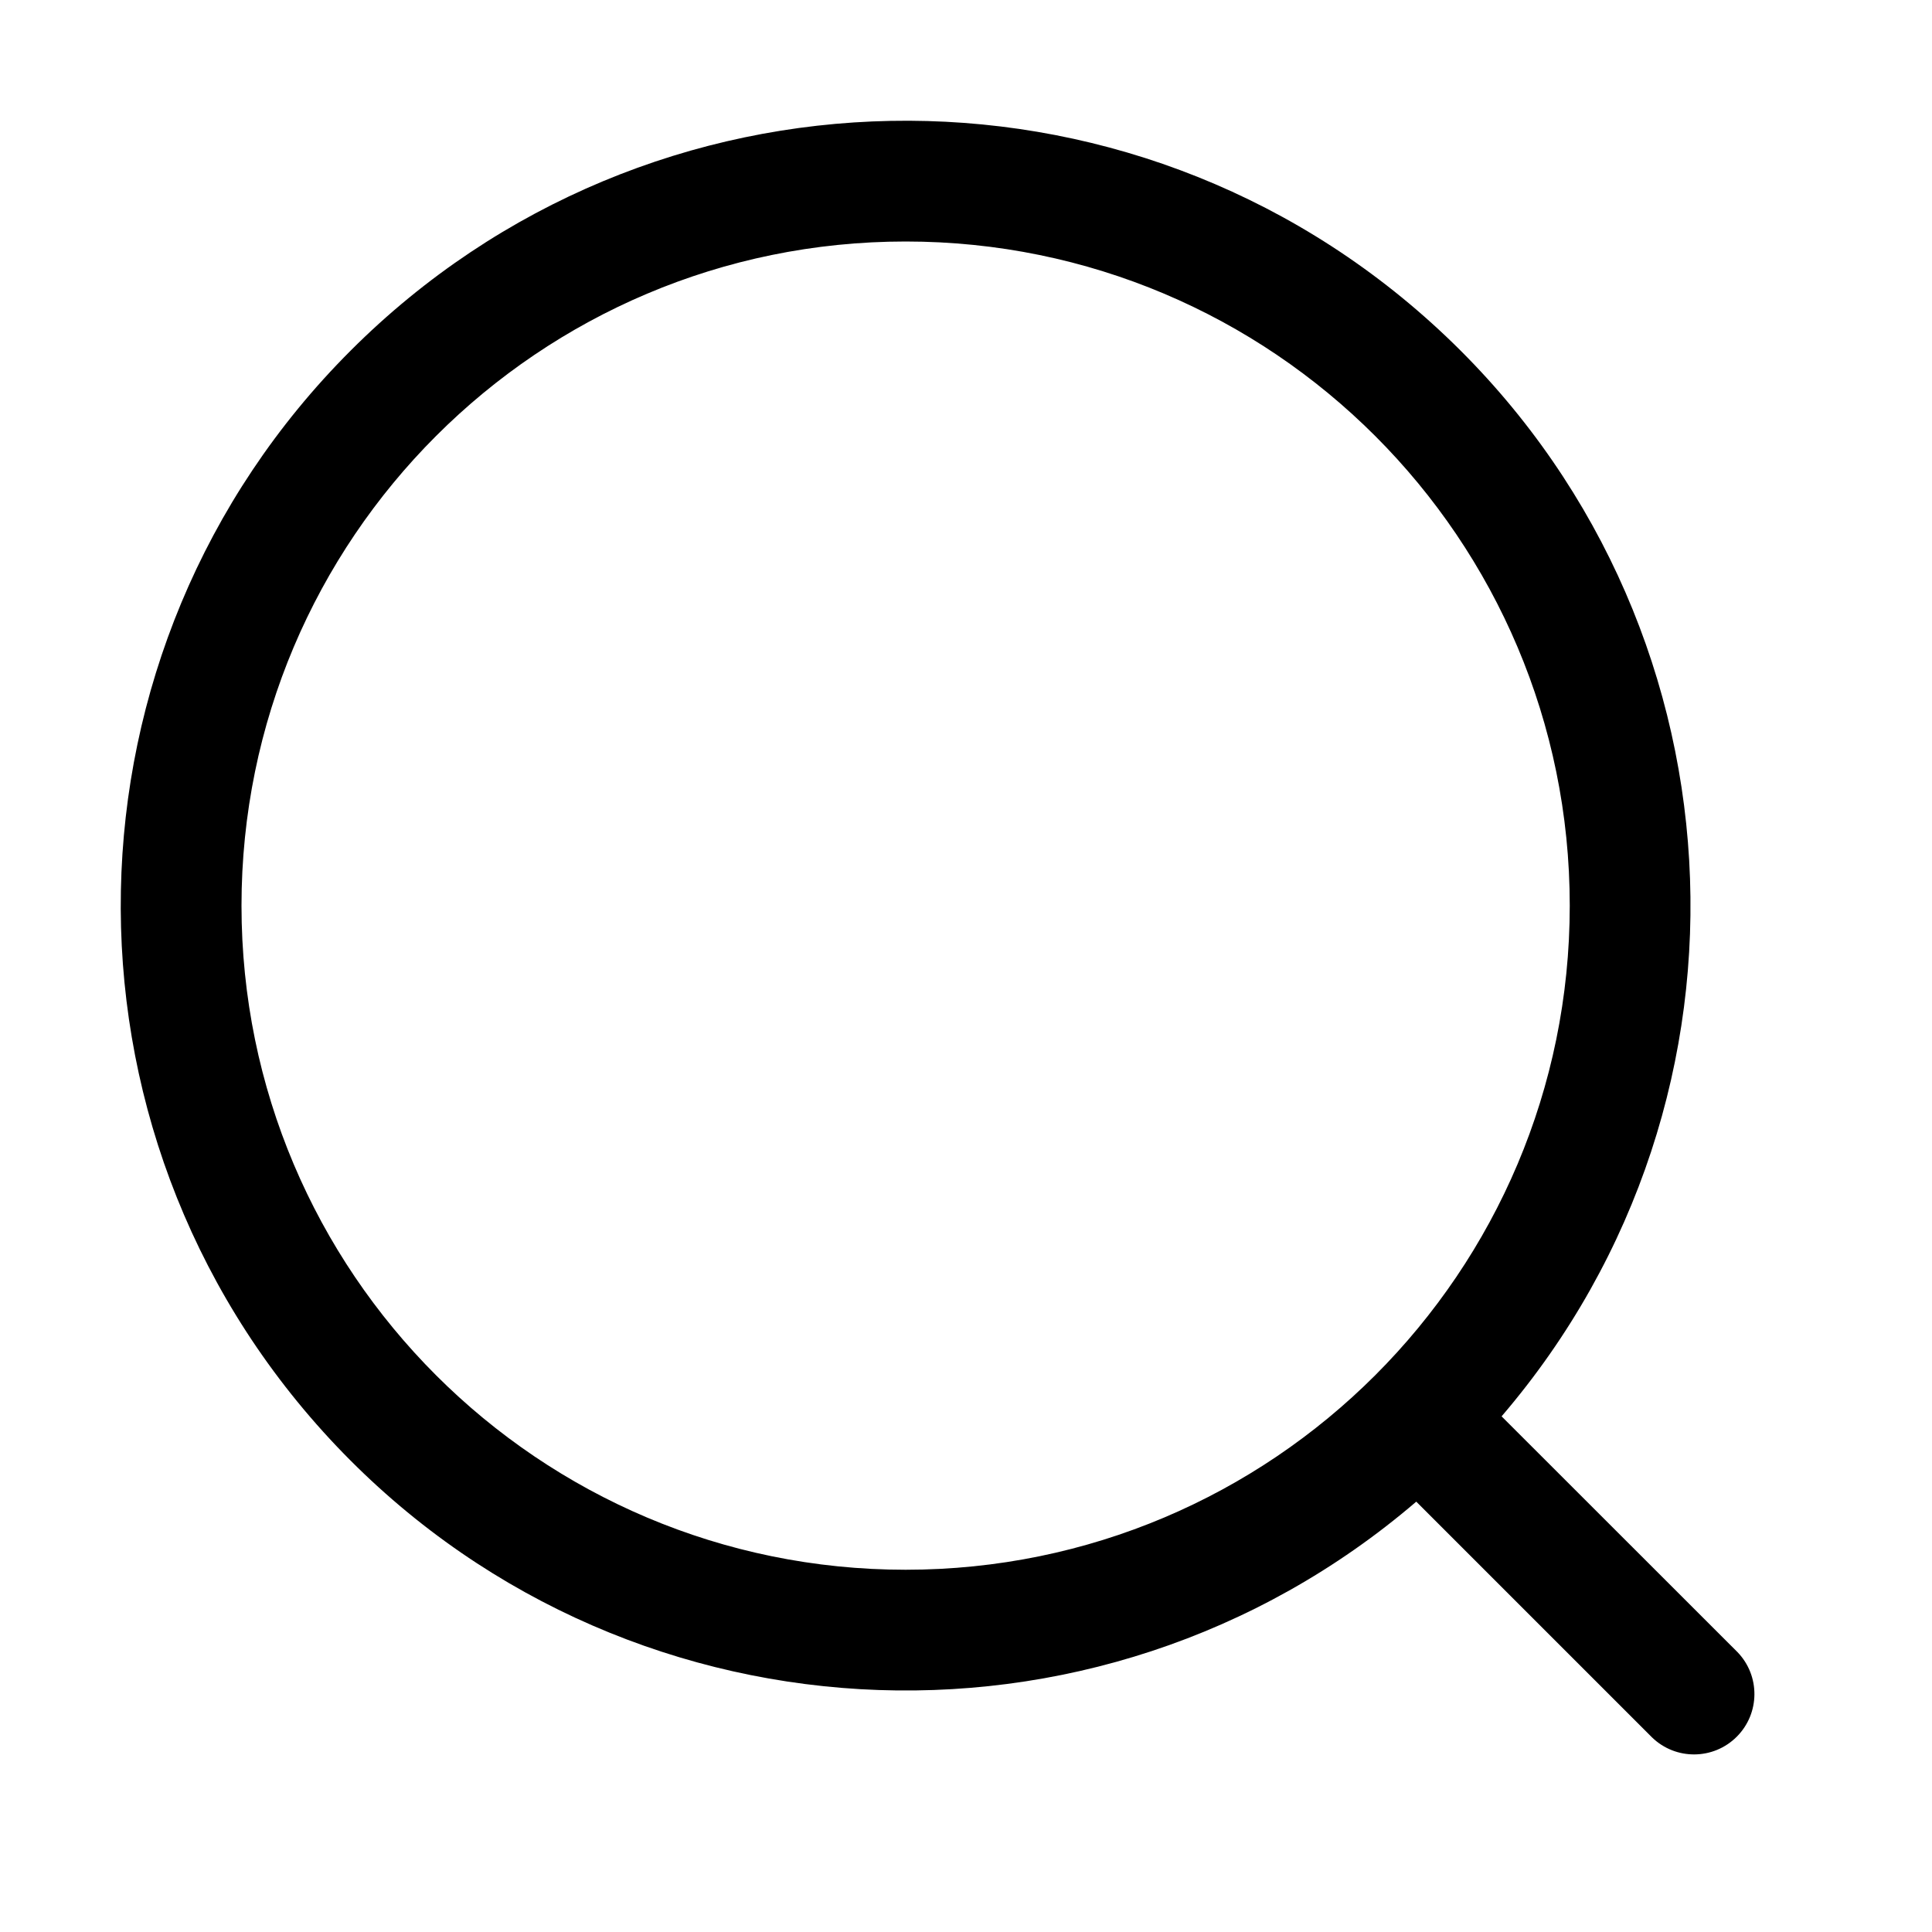
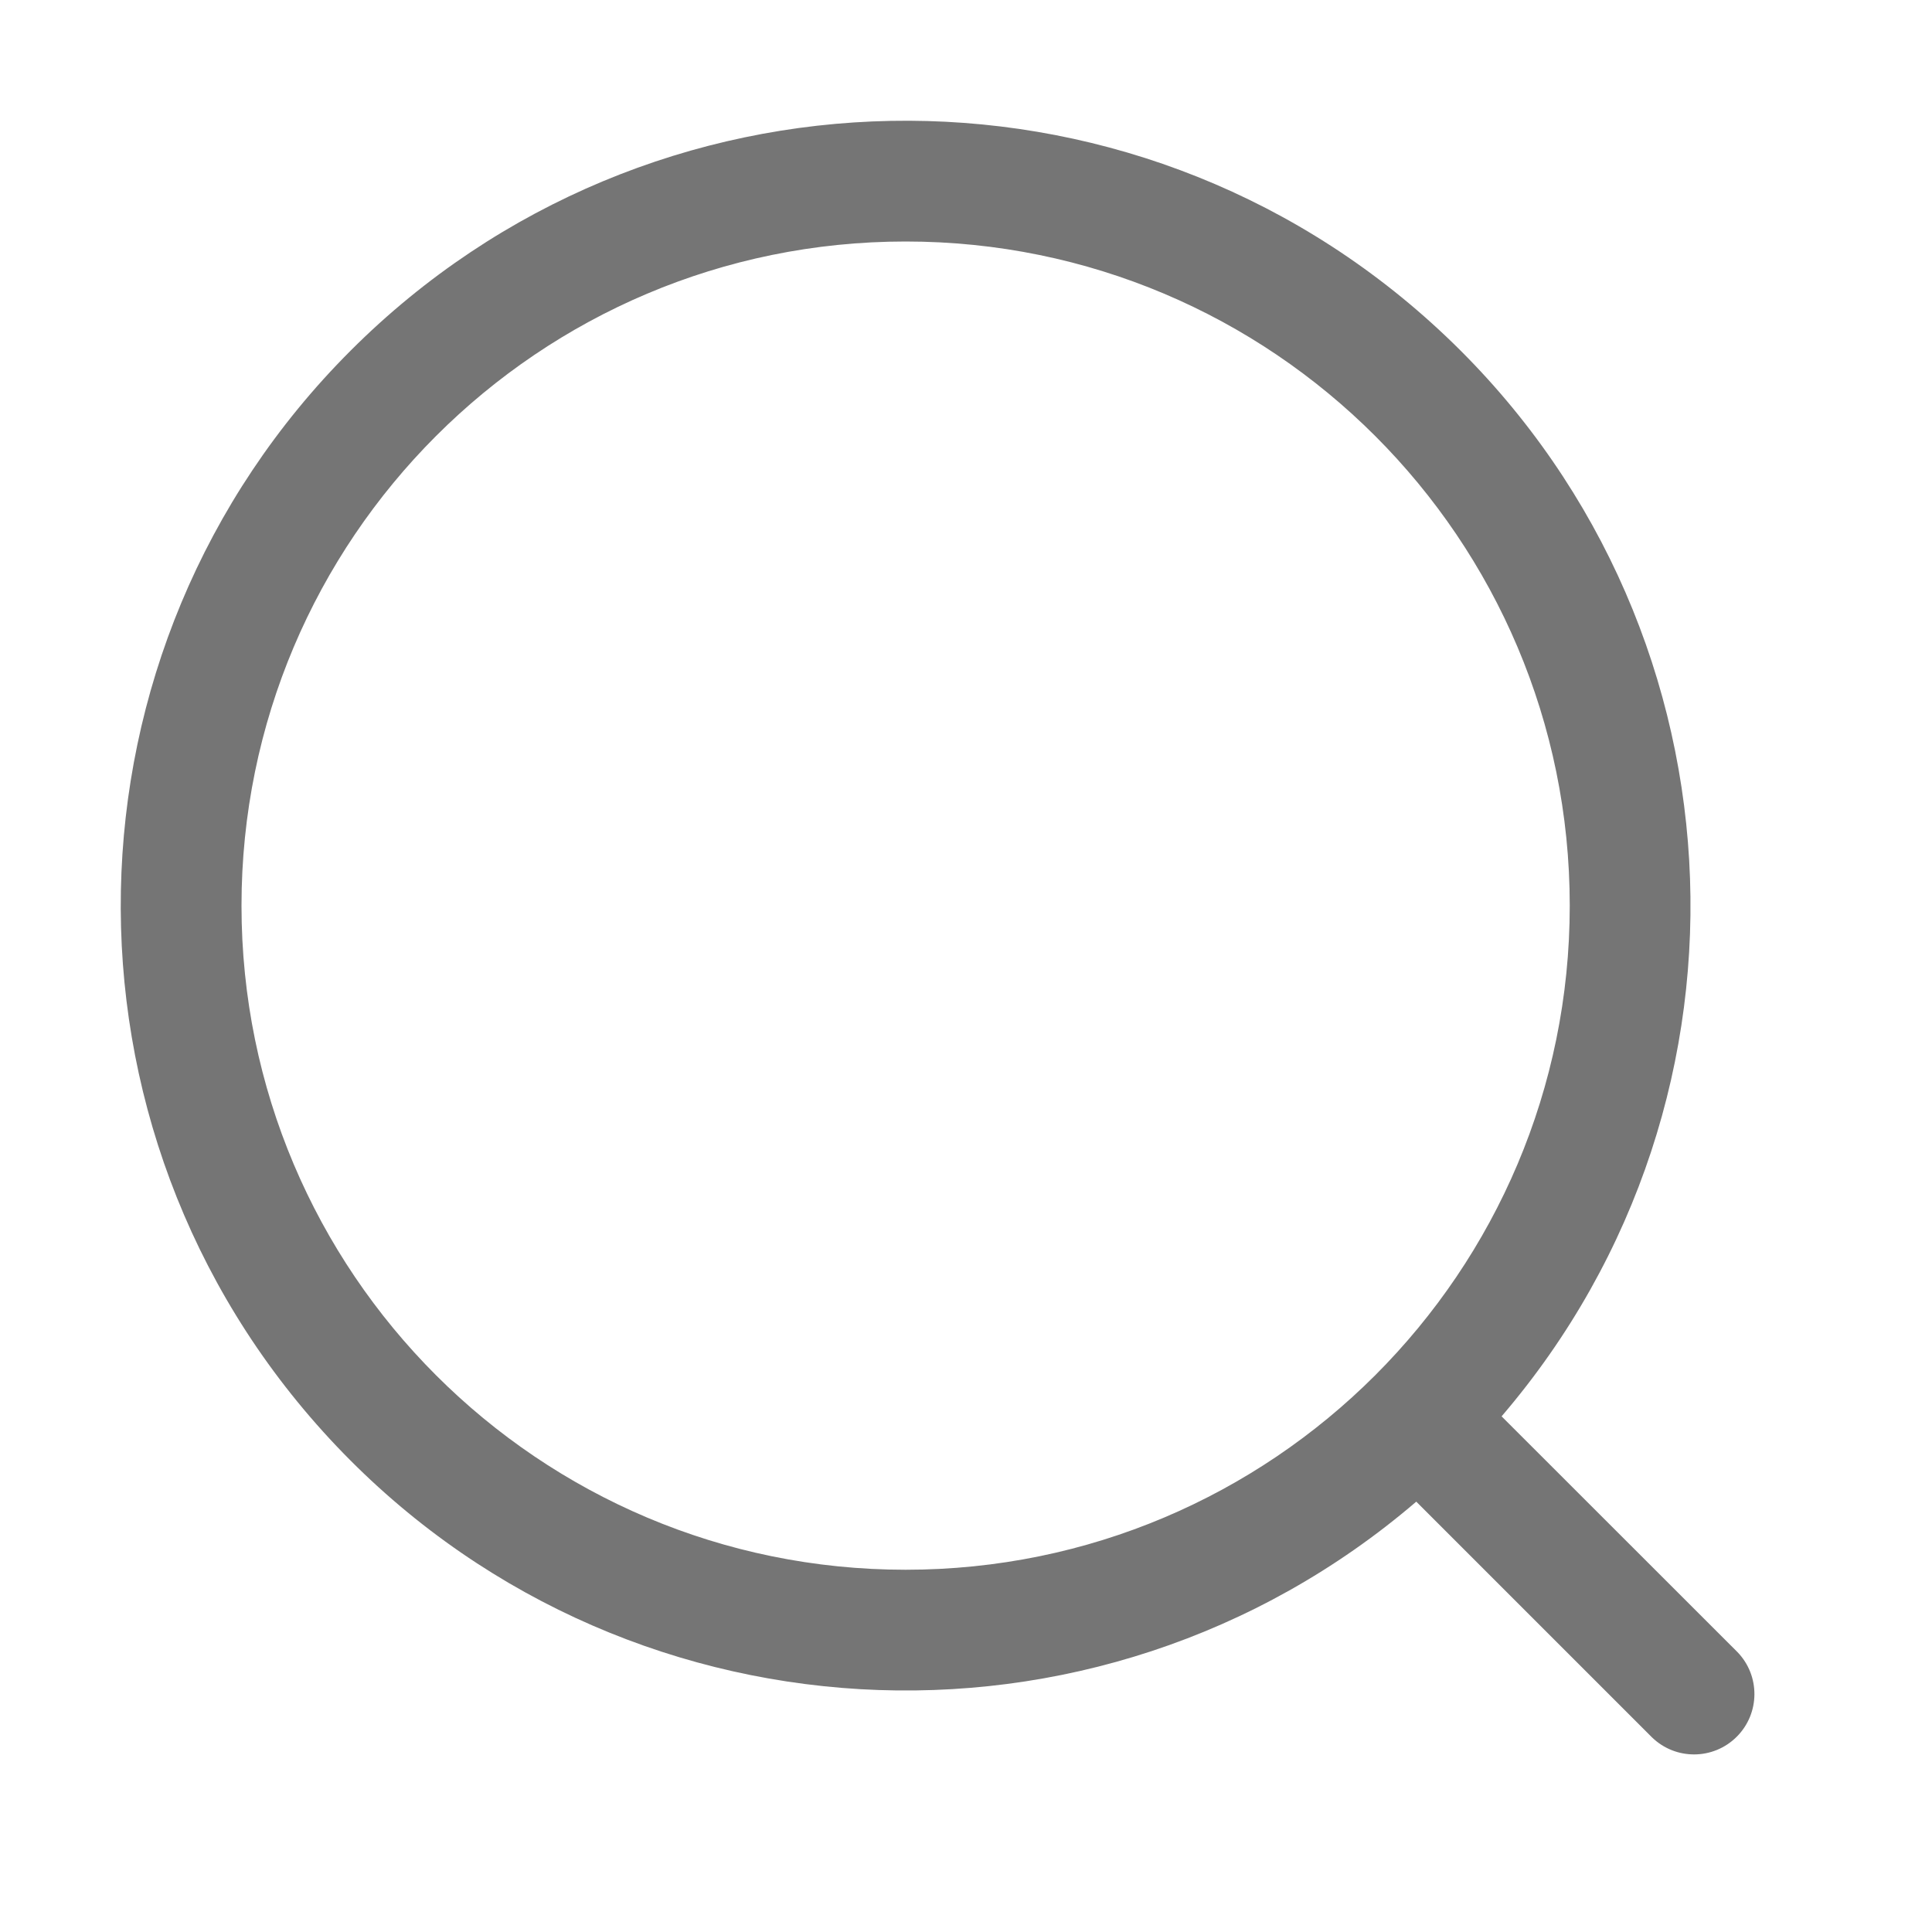
<svg xmlns="http://www.w3.org/2000/svg" width="64px" height="64px" viewBox="0 0 1024 1024" fill="#000000">
  <g id="SVGRepo_bgCarrier" stroke-width="0" />
  <g id="SVGRepo_tracerCarrier" stroke-linecap="round" stroke-linejoin="round" />
  <g id="SVGRepo_iconCarrier">
-     <path fill="#000000" d="m795.904 750.72 124.992 124.928a32 32 0 0 1-45.248 45.248L750.656 795.904a416 416 0 1 1 45.248-45.248zM480 832a352 352 0 1 0 0-704 352 352 0 0 0 0 704z" />
+     <path fill="#757575" d="m795.904 750.72 124.992 124.928a32 32 0 0 1-45.248 45.248L750.656 795.904a416 416 0 1 1 45.248-45.248zM480 832a352 352 0 1 0 0-704 352 352 0 0 0 0 704z" />
  </g>
</svg>
